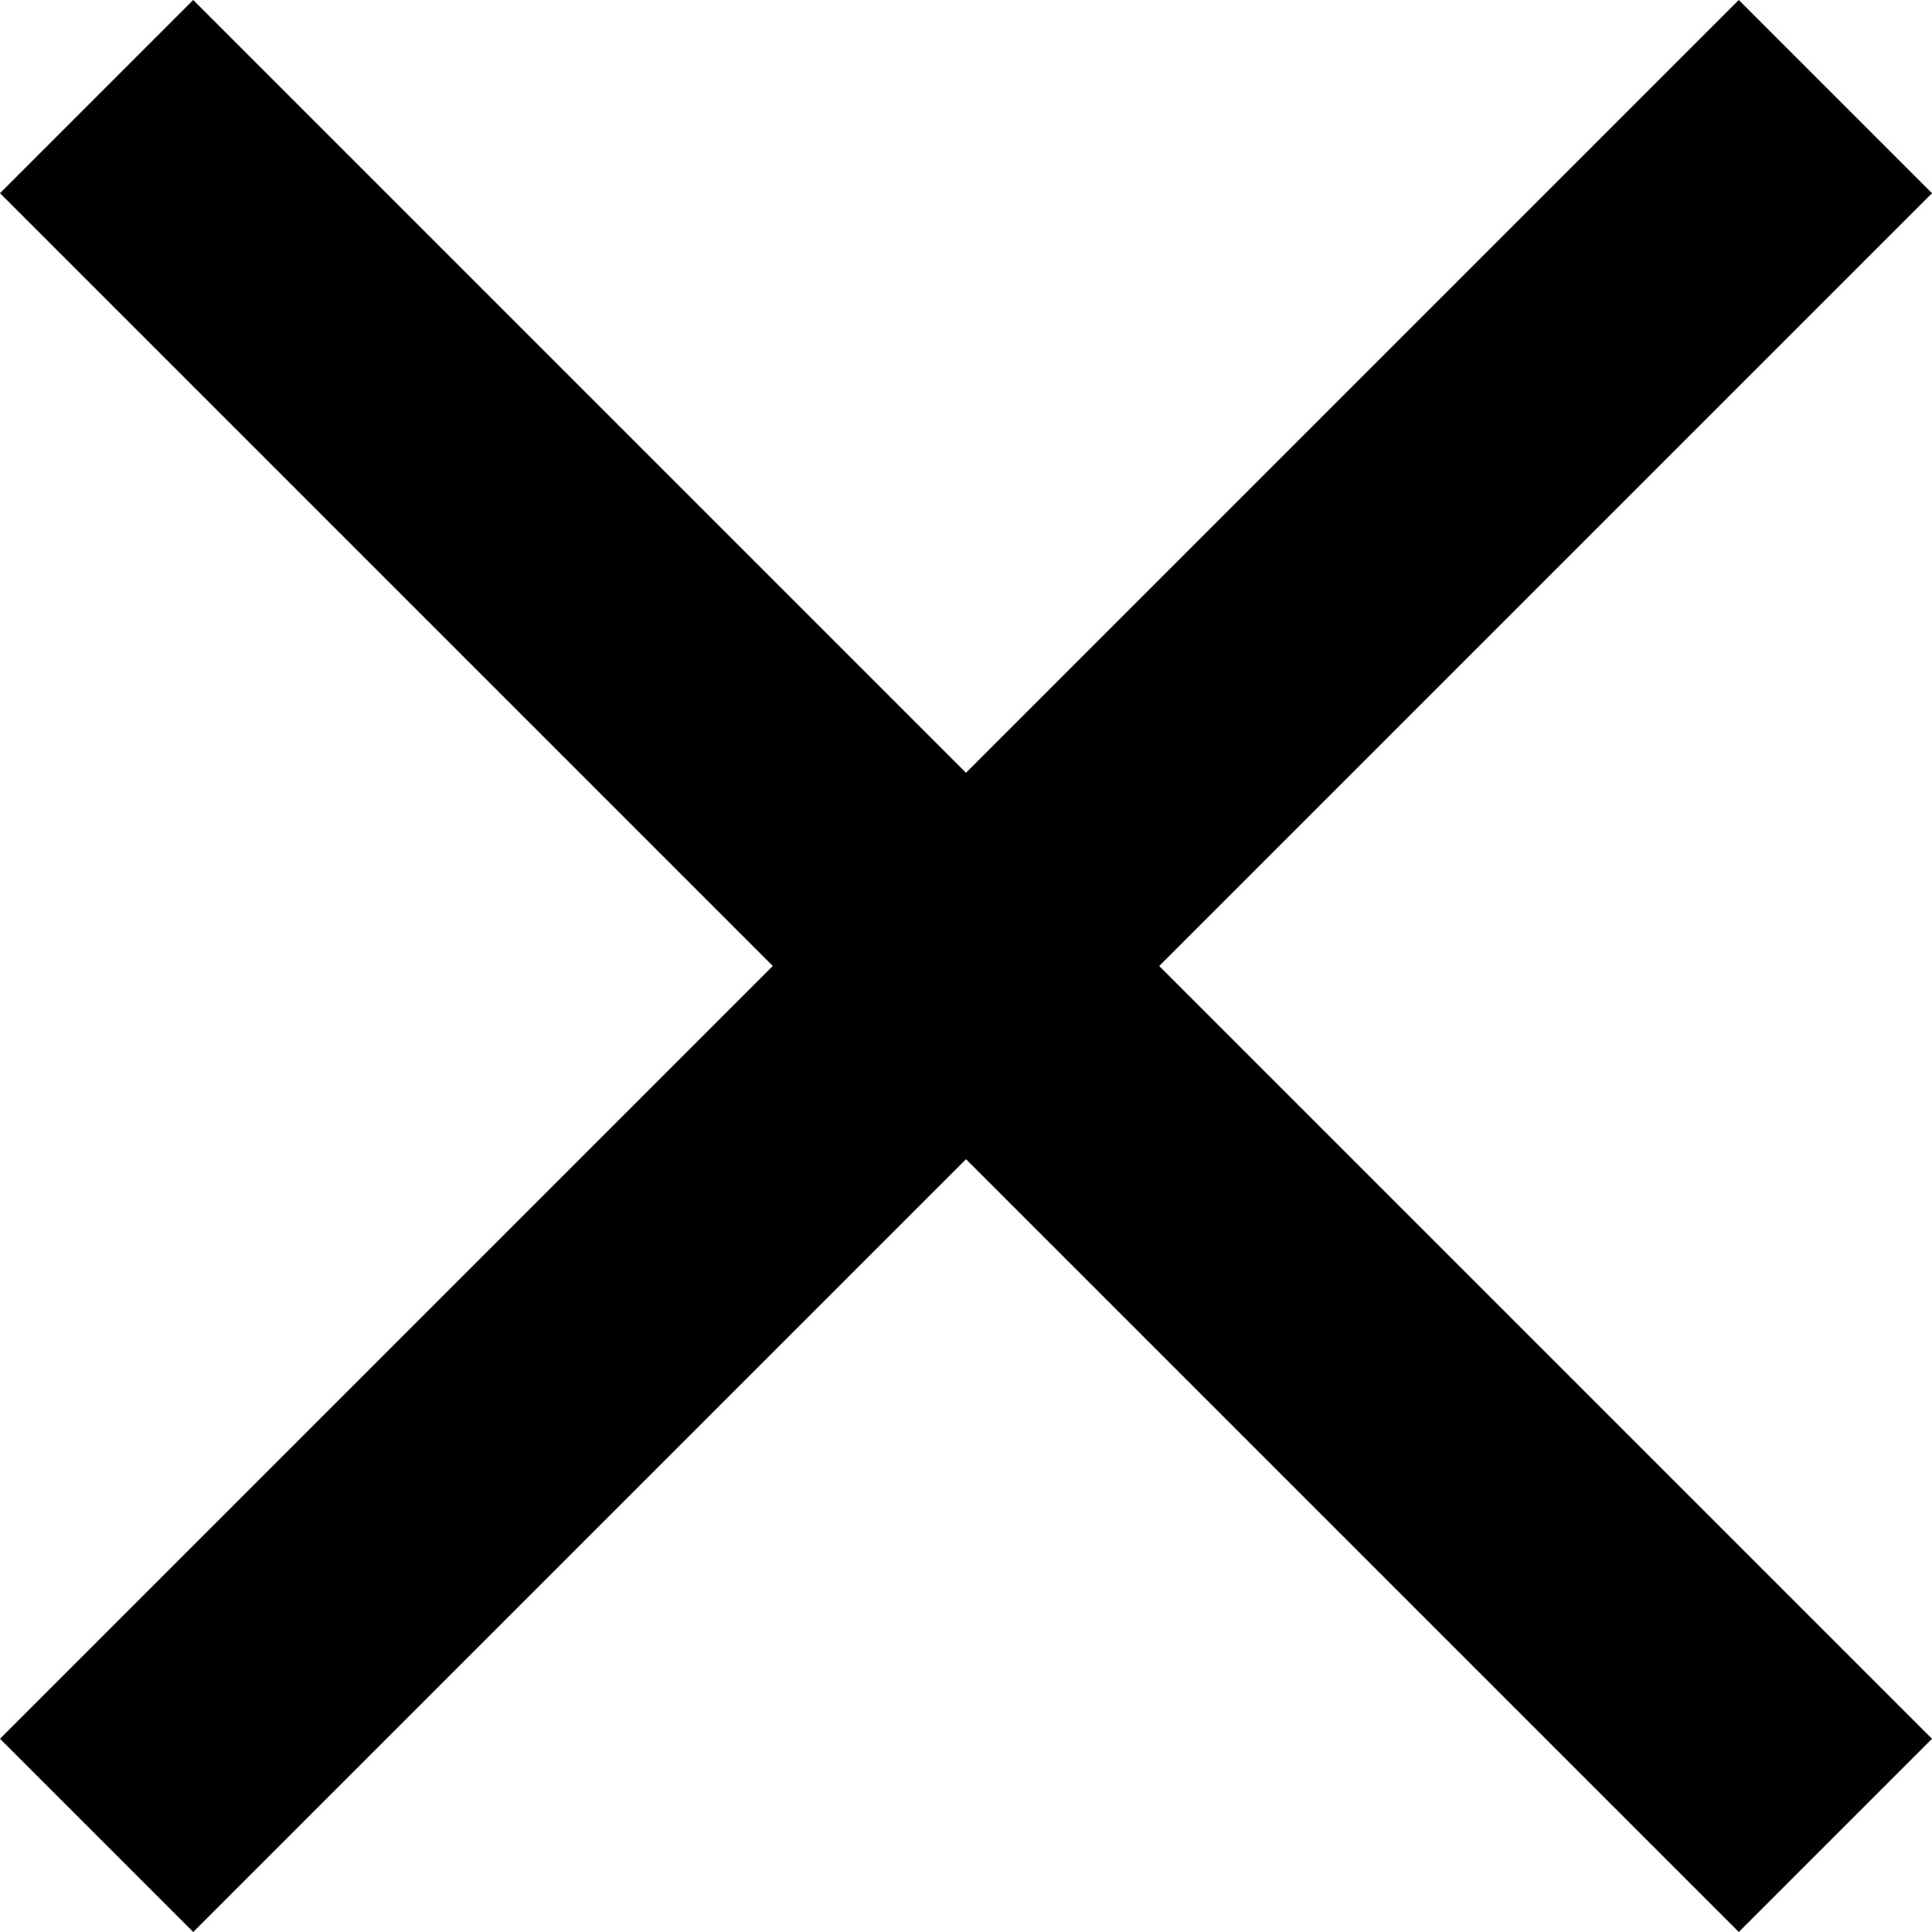
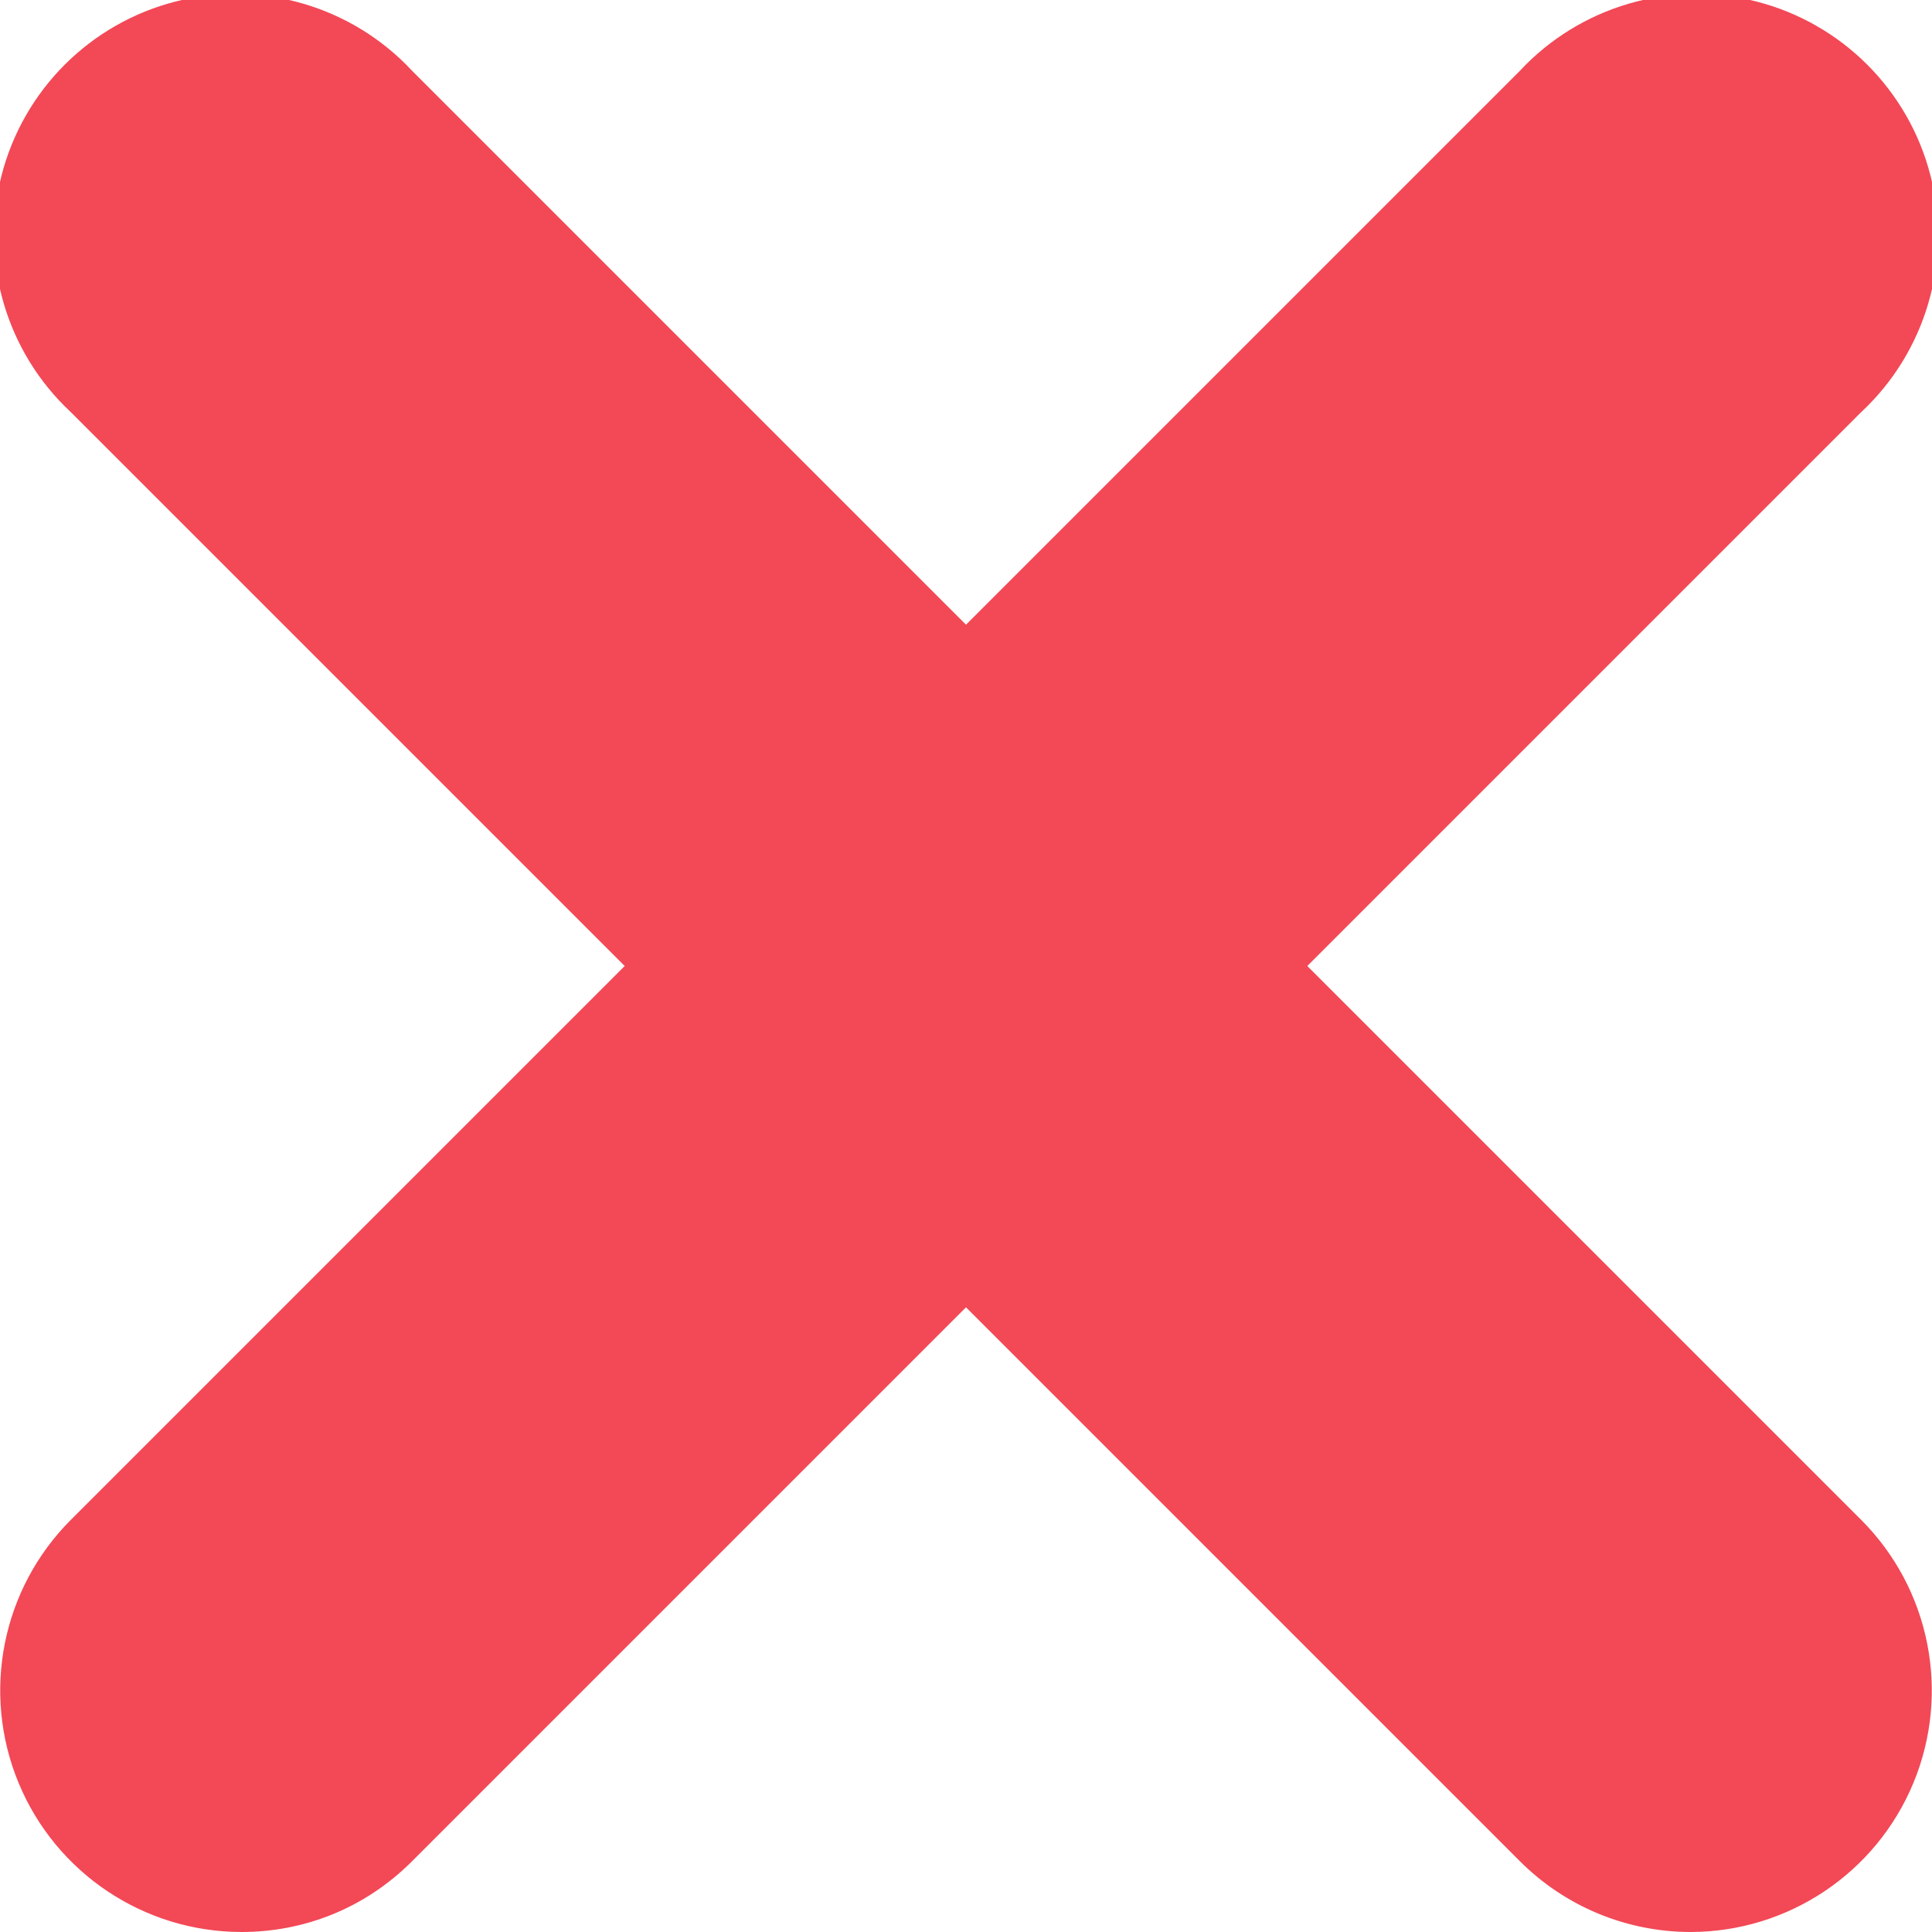
- <svg xmlns="http://www.w3.org/2000/svg" id="Capa_1" data-name="Capa 1" viewBox="0 0 24 24">
+ <svg xmlns="http://www.w3.org/2000/svg" xmlns:xlink="http://www.w3.org/1999/xlink" width="12" height="12" viewBox="0 0 12 12">
  <defs>
-     <style>.cls-1{fill:#000;}</style>
+     <path id="nhbma" d="M1034.5 153a1.5 1.5 0 0 1-1.06-.44l-9-9a1.5 1.5 0 1 1 2.12-2.12l9 9a1.5 1.5 0 0 1-1.06 2.56zm-9 0a1.5 1.5 0 0 1-1.06-2.56l9-9a1.5 1.5 0 1 1 2.12 2.12l-9 9c-.3.3-.68.44-1.06.44z" />
  </defs>
-   <g id="close">
-     <polygon class="cls-1" points="24 2.4 21.6 0 12 9.6 2.4 0 0 2.4 9.6 12 0 21.6 2.4 24 12 14.4 21.6 24 24 21.6 14.4 12 24 2.4" />
+   <g>
+     <g transform="translate(-1024 -141)">
+       <use fill="#f34856" xlink:href="#nhbma" />
+     </g>
  </g>
</svg>
